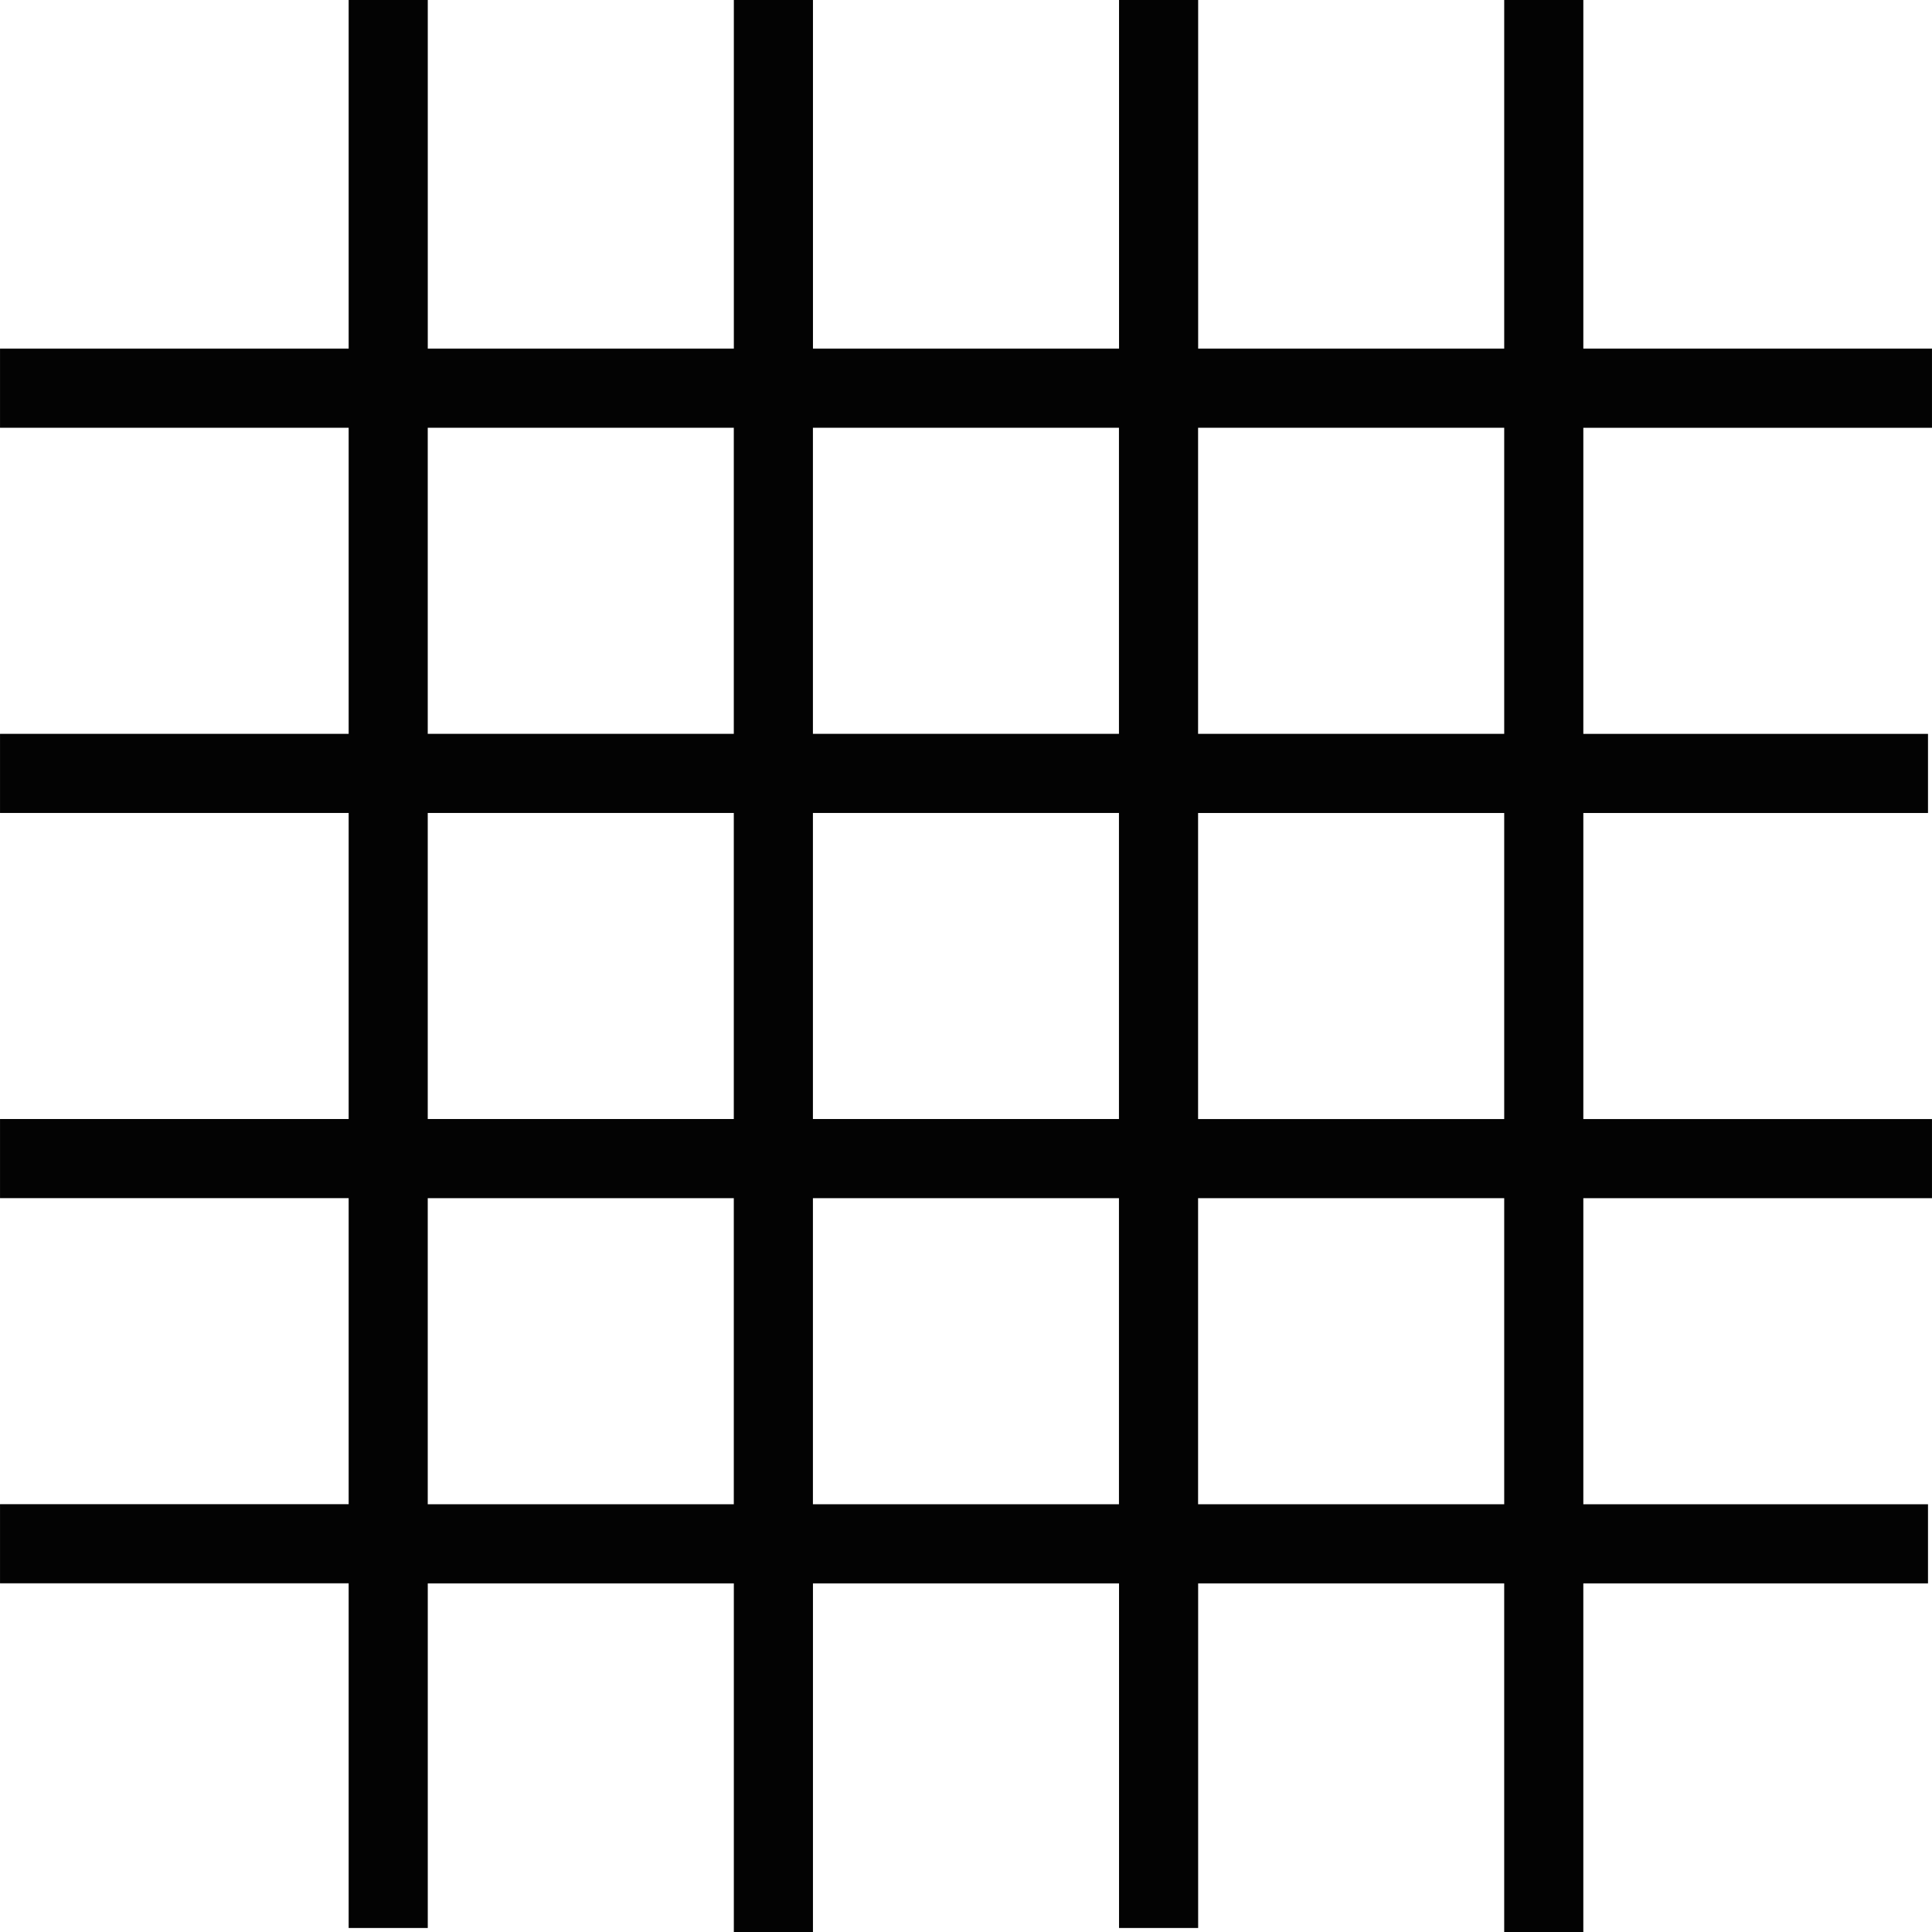
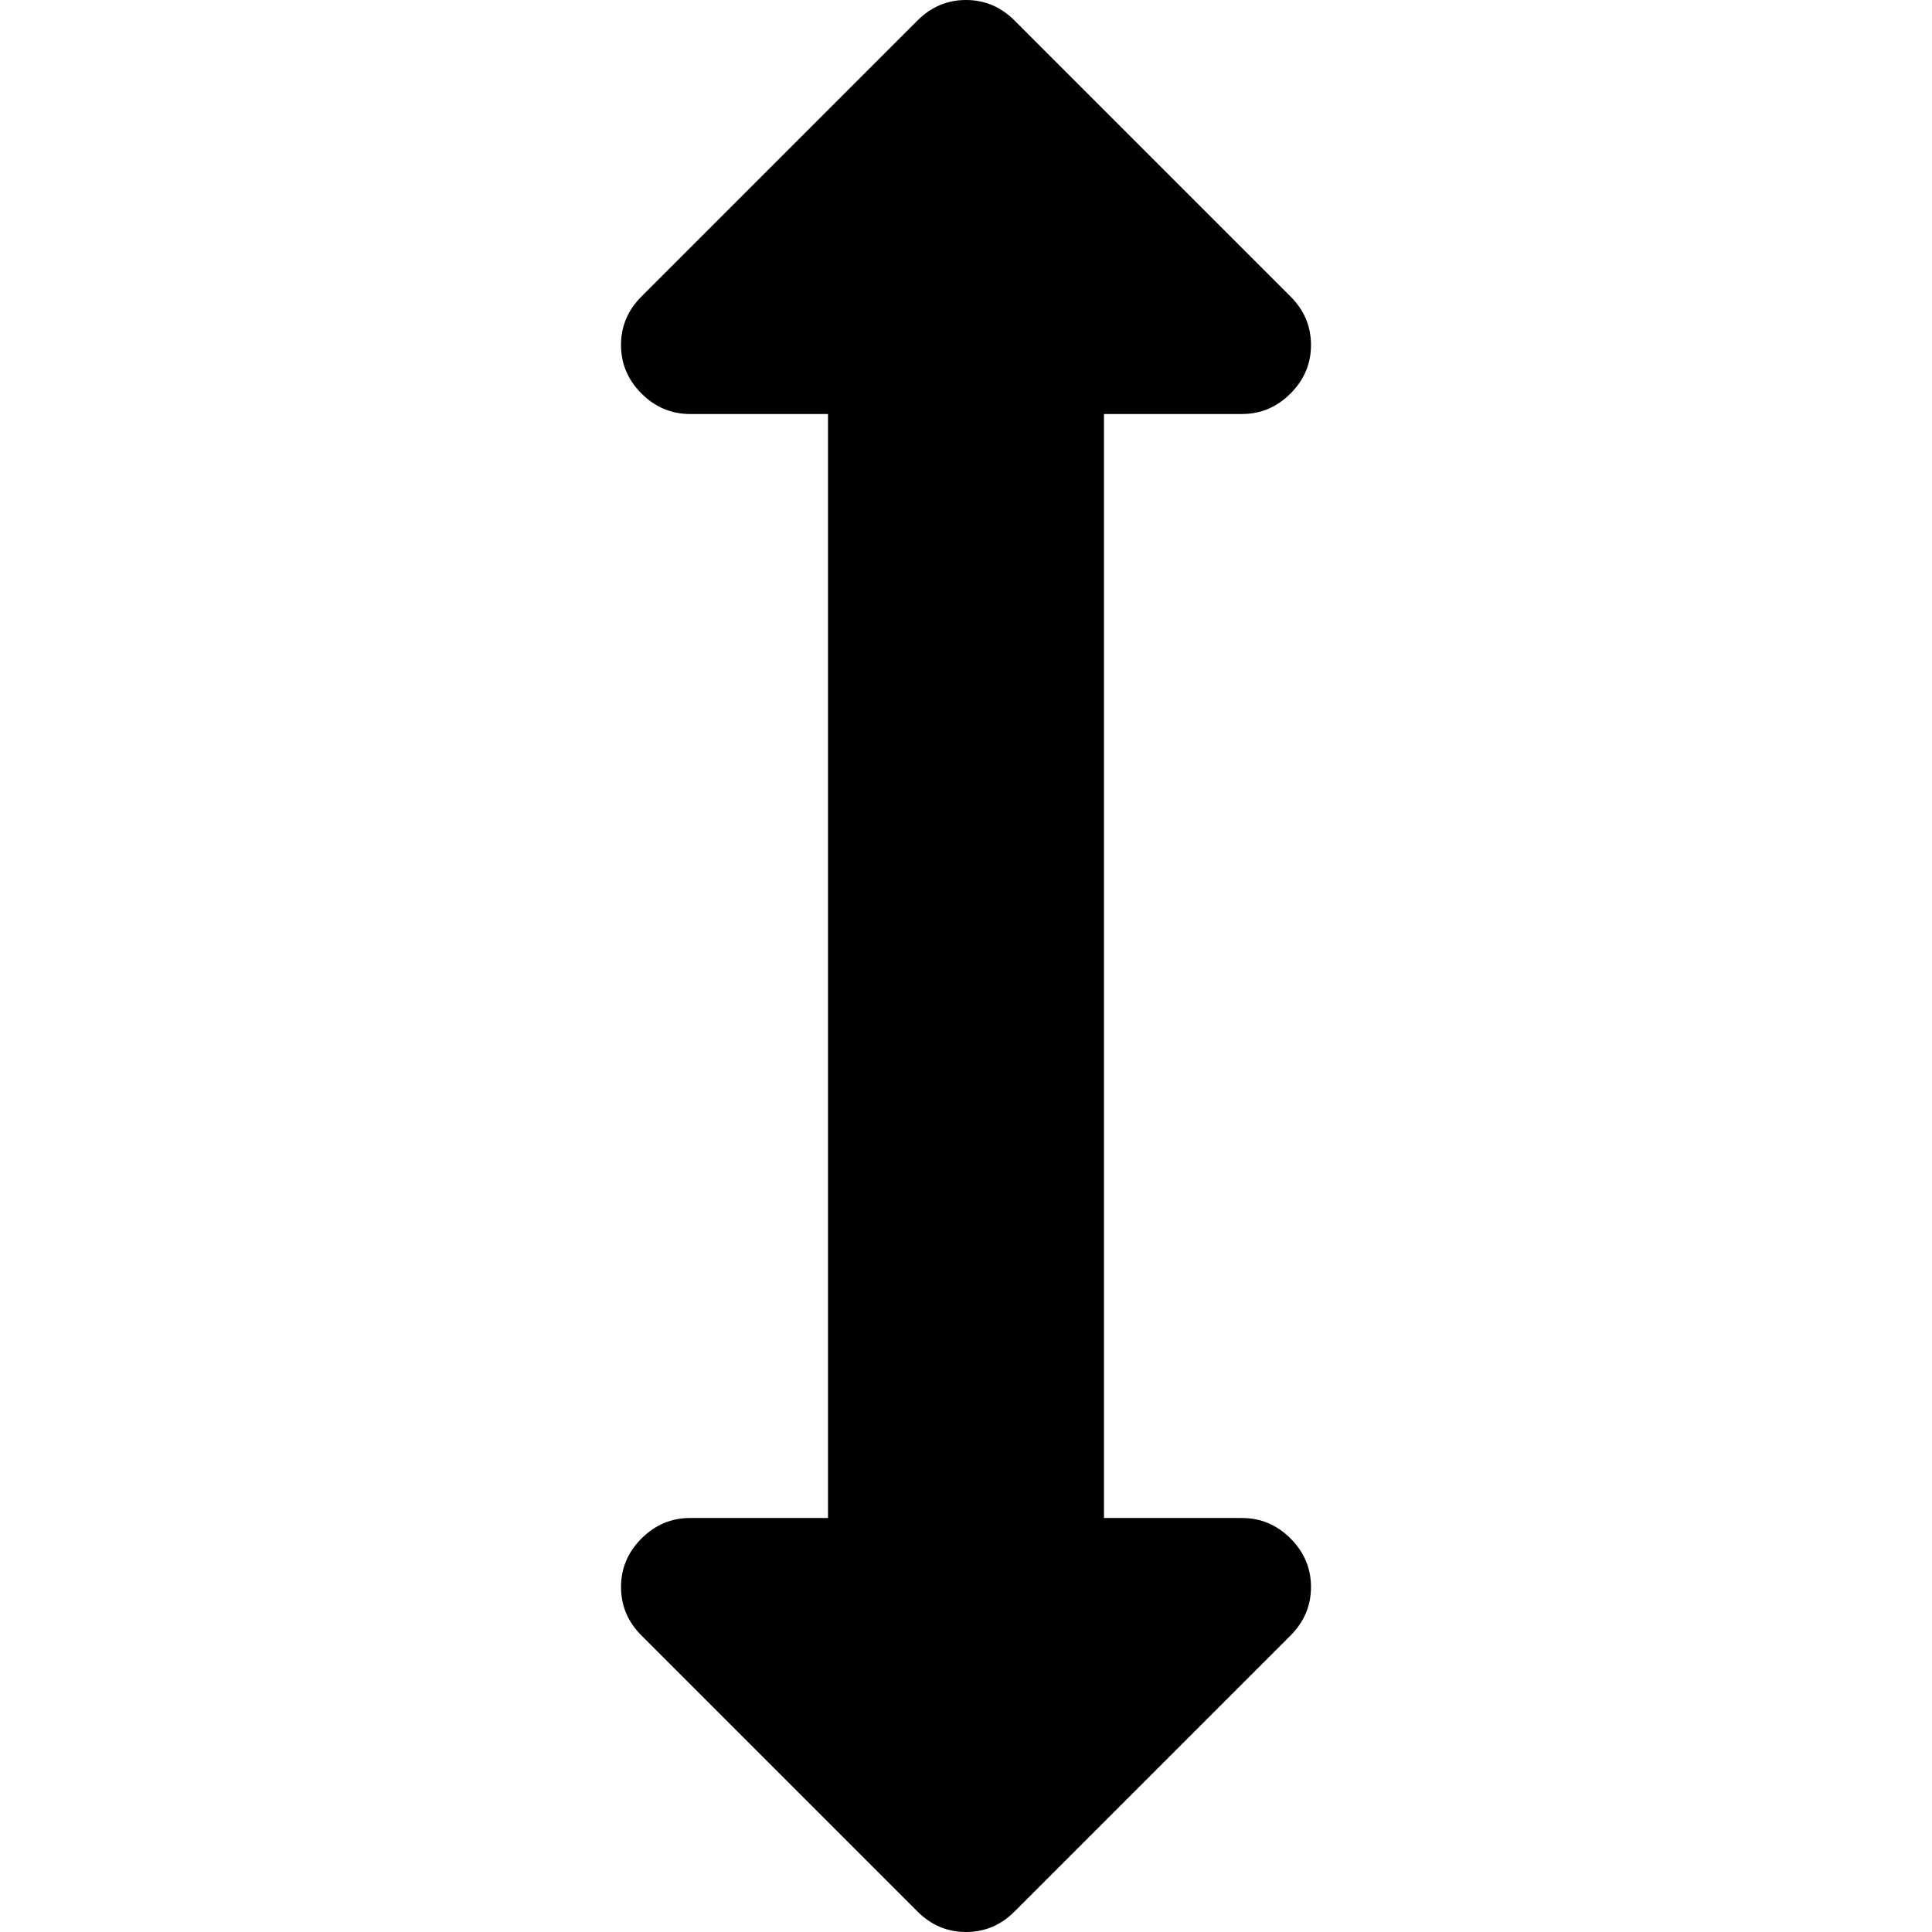
- <svg xmlns="http://www.w3.org/2000/svg" version="1.1" id="Capa_1" x="0px" y="0px" width="285.958px" height="285.958px" viewBox="0 0 285.958 285.958" style="enable-background:new 0 0 285.958 285.958;" xml:space="preserve">
+ <svg xmlns="http://www.w3.org/2000/svg" version="1.1" id="Capa_1" x="0px" y="0px" width="511.626px" height="511.627px" viewBox="0 0 511.626 511.627" style="enable-background:new 0 0 511.626 511.627;" xml:space="preserve">
  <g>
-     <path style="fill:#030303;" d="M285.955,63.312v-11.71H234.35V0h-11.71v51.603h-45.299V0h-11.71v51.603h-45.304V0h-11.71v51.603   H63.315V0h-11.71v51.603H0.003v11.71h51.602v45.304H0.003v11.71h51.602v45.301H0.003v11.711h51.602v45.298H0.003v11.71h51.602   v51.017h11.71v-51.005h45.301v51.6h11.71v-51.6h45.304v51.005h11.71v-51.005h45.299v51.6h11.71v-51.6h51.017v-11.71H234.35v-45.304   h51.605v-11.711H234.35v-45.301h51.017v-11.711H234.35V63.318h51.605V63.312z M165.619,63.312v45.304h-45.298V63.312H165.619z    M165.619,120.327v45.301h-45.298v-45.301H165.619z M63.31,63.312h45.301v45.304H63.31V63.312z M63.31,120.327h45.301v45.301H63.31   V120.327z M63.31,222.648v-45.304h45.301v45.304H63.31z M120.321,222.648v-45.304h45.298v45.304H120.321z M222.64,222.648h-45.31   v-45.304h45.31V222.648z M222.64,165.634h-45.31v-45.301h45.31V165.634z M222.64,108.617h-45.31V63.312h45.31V108.617z" />
+     <path d="M328.906,401.994h-36.553V109.636h36.553c4.948,0,9.236-1.809,12.847-5.426c3.613-3.615,5.421-7.898,5.421-12.845   c0-4.949-1.801-9.231-5.428-12.851l-73.087-73.09C265.044,1.809,260.76,0,255.813,0c-4.948,0-9.229,1.809-12.847,5.424   l-73.088,73.09c-3.618,3.619-5.424,7.902-5.424,12.851c0,4.946,1.807,9.229,5.424,12.845c3.619,3.617,7.901,5.426,12.85,5.426   h36.545v292.358h-36.542c-4.952,0-9.235,1.808-12.85,5.421c-3.617,3.621-5.424,7.905-5.424,12.854   c0,4.945,1.807,9.227,5.424,12.847l73.089,73.088c3.617,3.617,7.898,5.424,12.847,5.424c4.95,0,9.234-1.807,12.849-5.424   l73.087-73.088c3.613-3.62,5.421-7.901,5.421-12.847c0-4.948-1.808-9.232-5.421-12.854   C338.142,403.802,333.857,401.994,328.906,401.994z" />
  </g>
  <g>
</g>
  <g>
</g>
  <g>
</g>
  <g>
</g>
  <g>
</g>
  <g>
</g>
  <g>
</g>
  <g>
</g>
  <g>
</g>
  <g>
</g>
  <g>
</g>
  <g>
</g>
  <g>
</g>
  <g>
</g>
  <g>
</g>
</svg>
